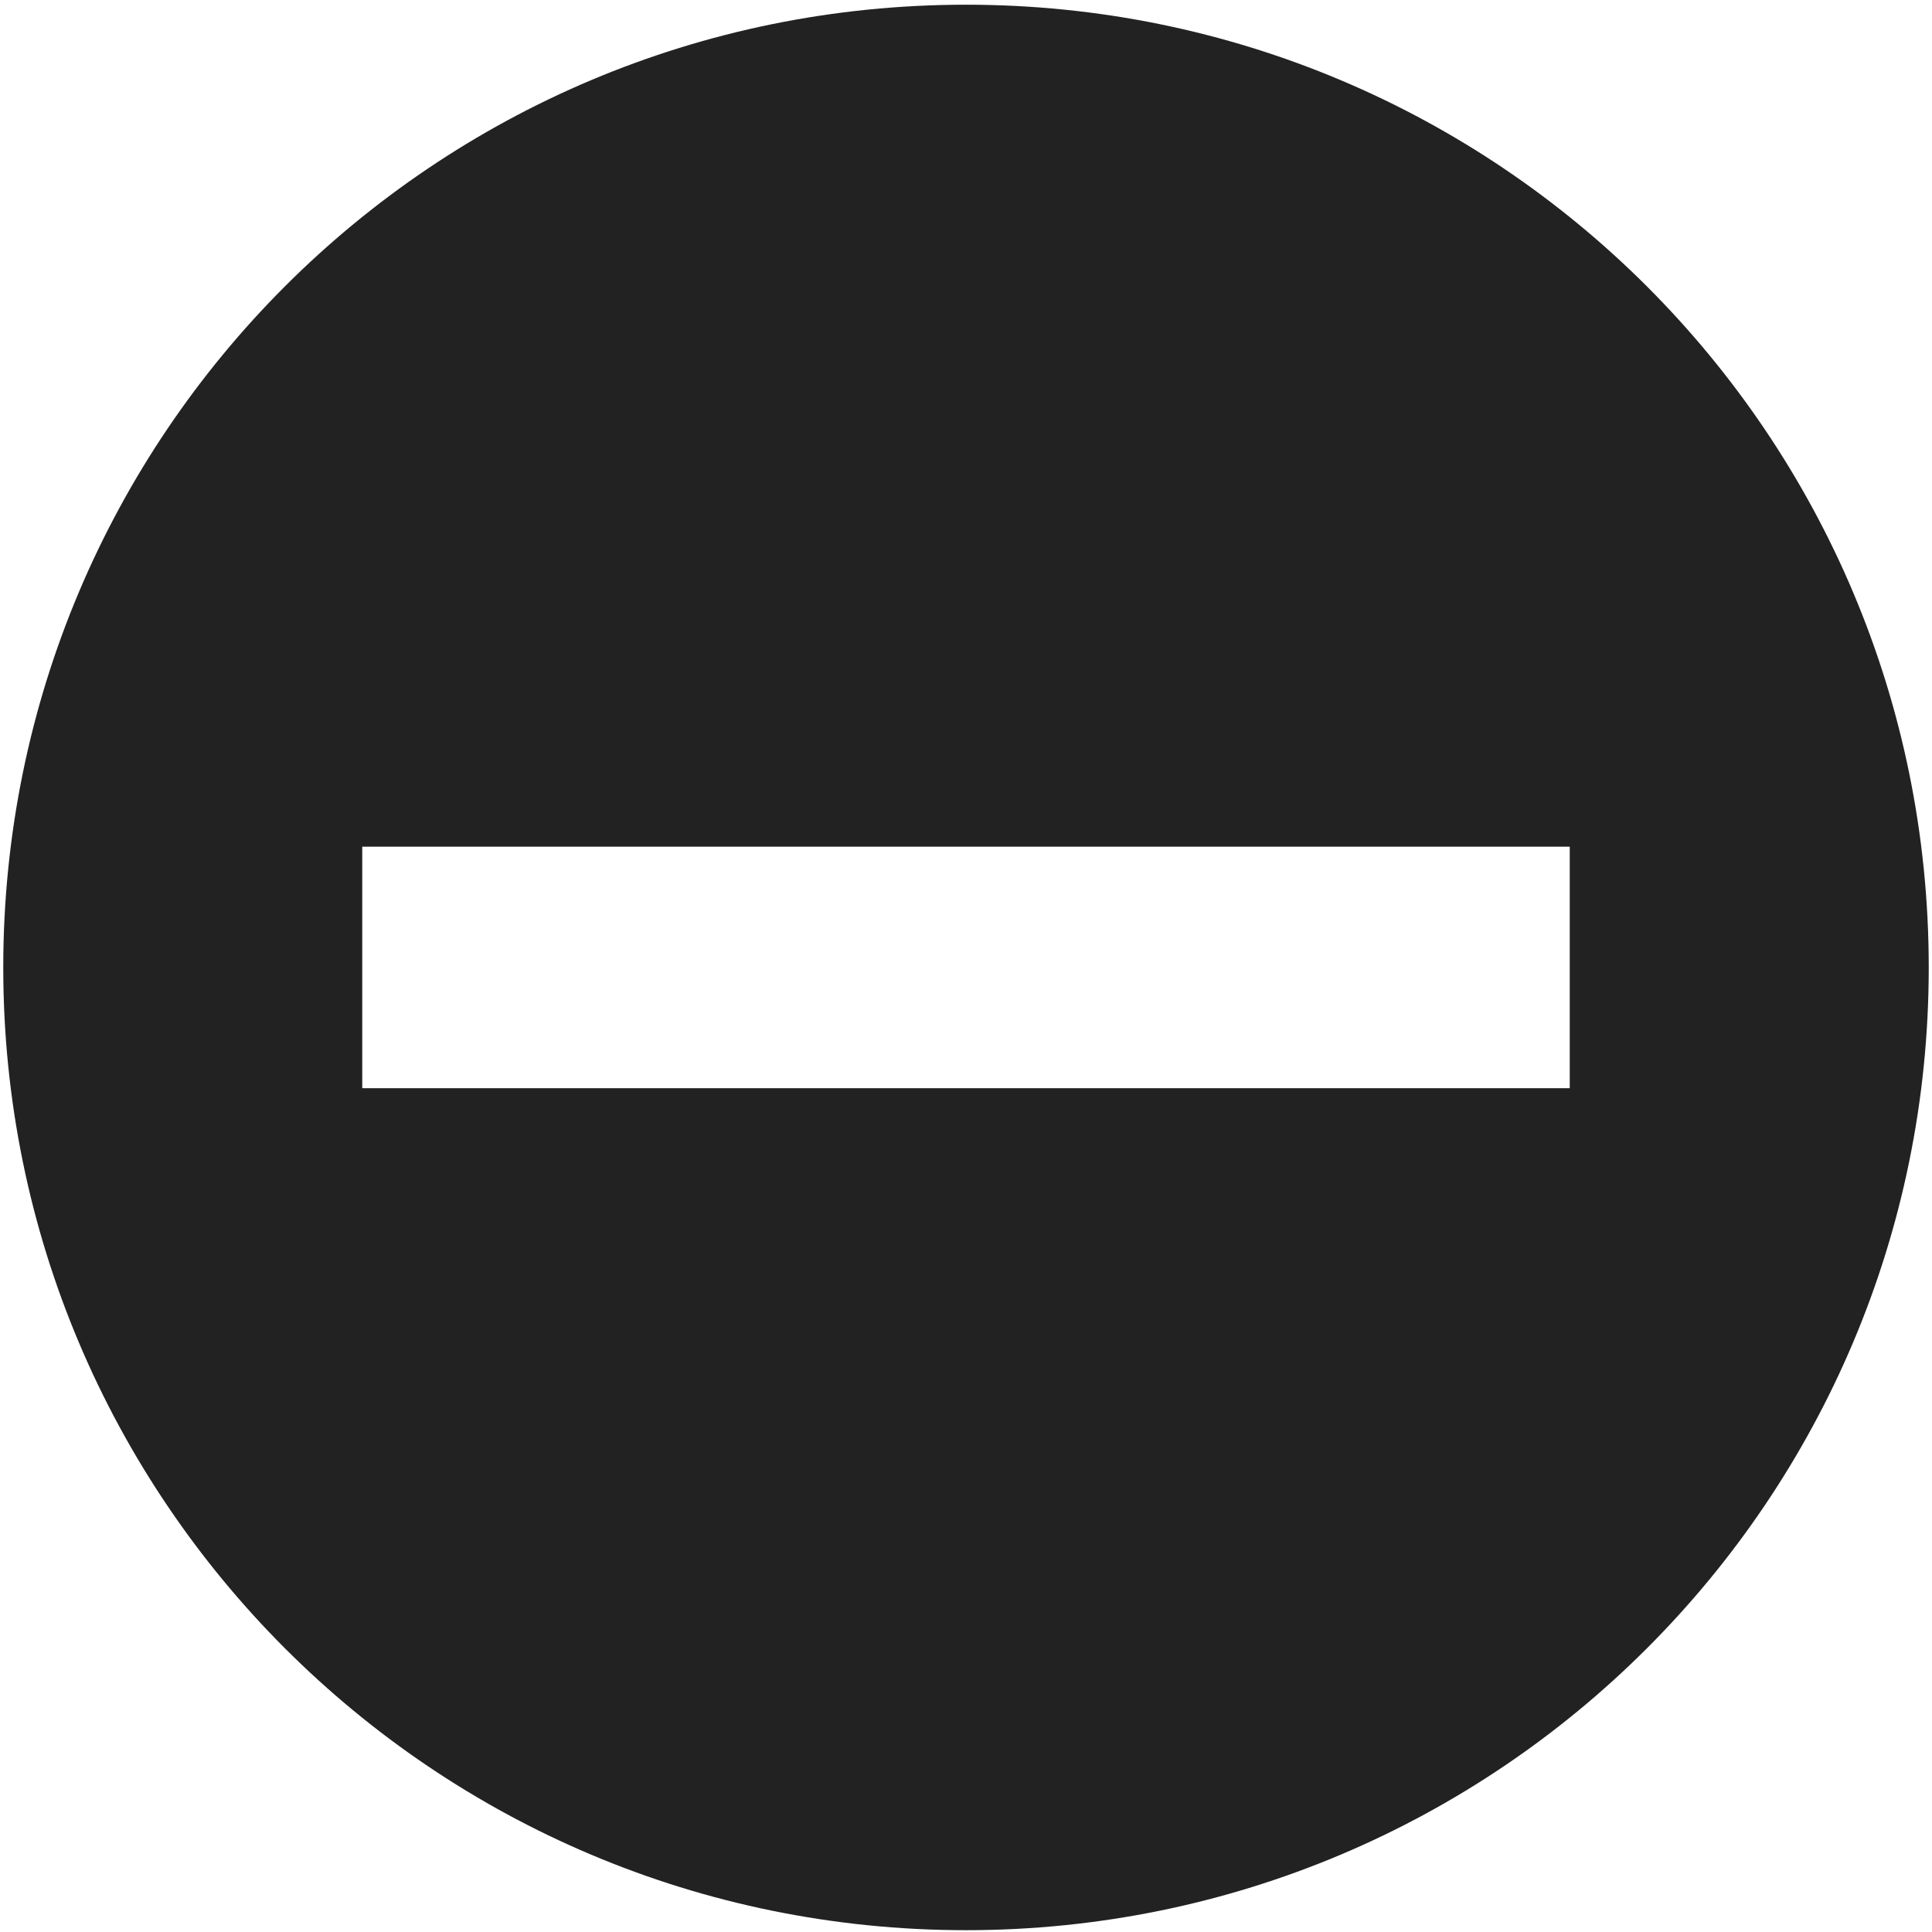
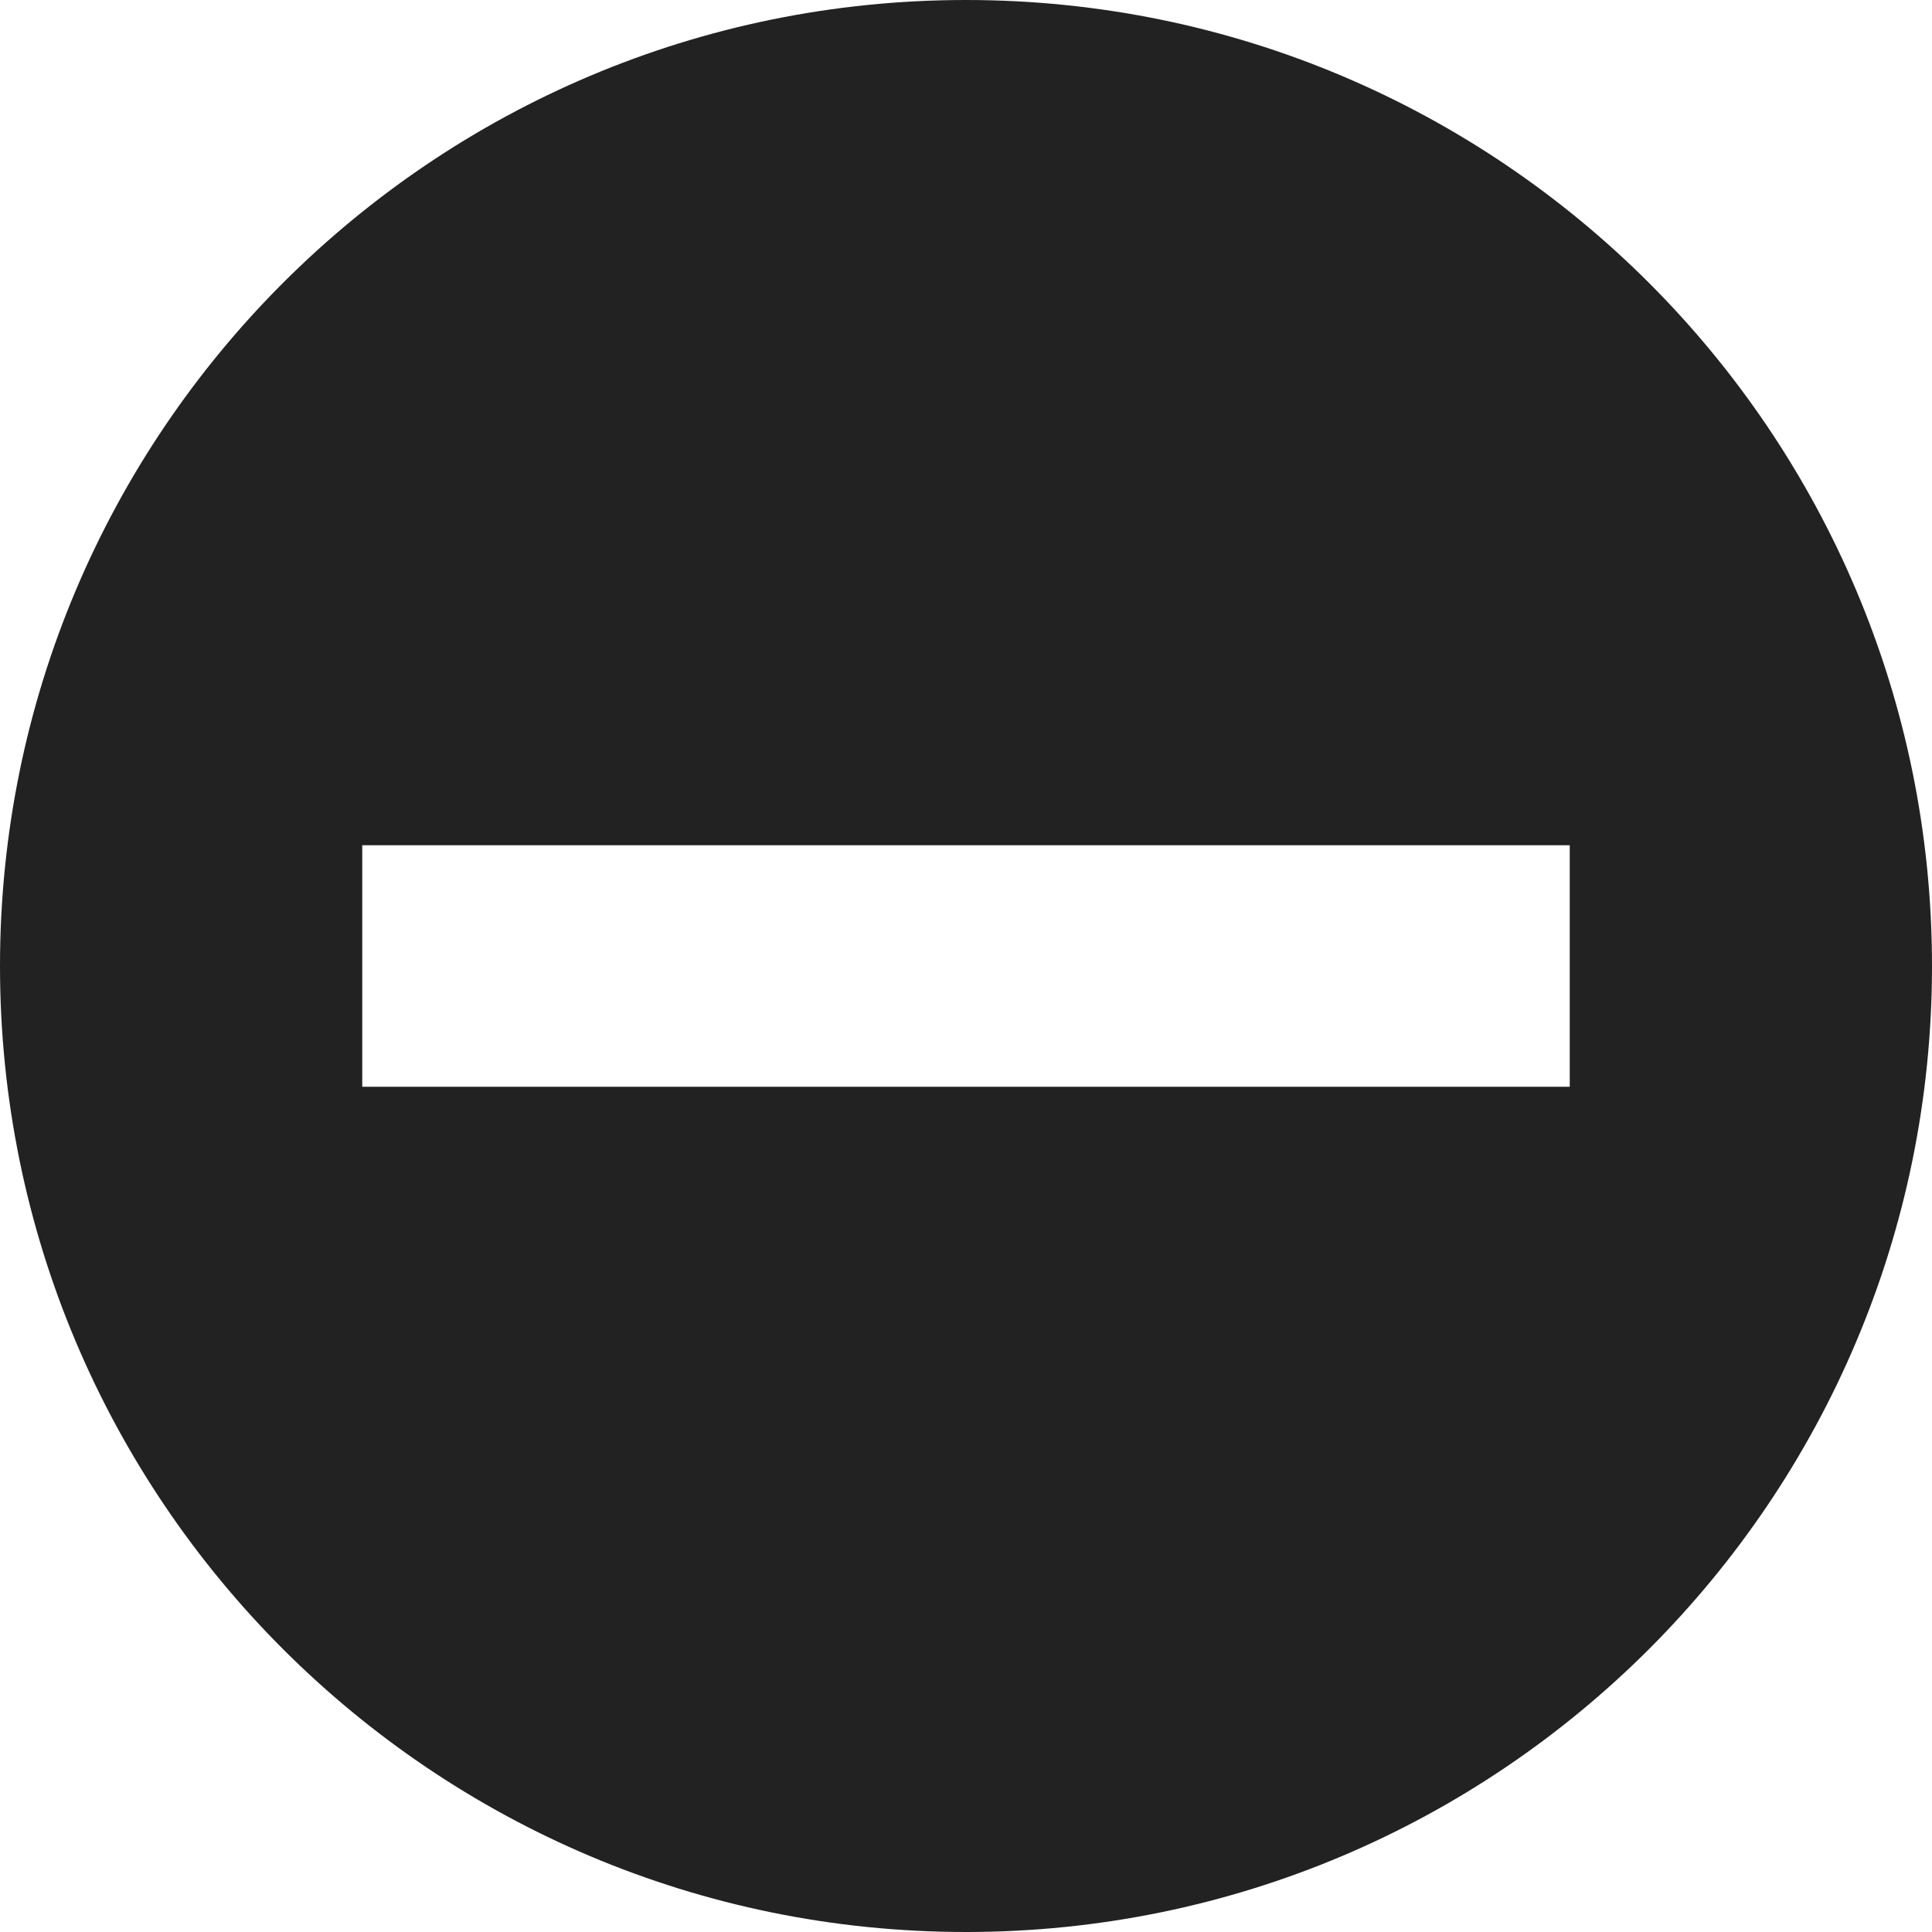
<svg xmlns="http://www.w3.org/2000/svg" height="16px" viewBox="0 0 16 16" width="16px">
-   <filter id="a" height="100%" width="100%" x="0%" y="0%">
-     <feColorMatrix color-interpolation-filters="sRGB" values="0 0 0 0 1 0 0 0 0 1 0 0 0 0 1 0 0 0 1 0" />
-   </filter>
-   <mask id="b">
-     <g filter="url(#a)">
-       <path d="m -1.6 -1.6 h 19.2 v 19.2 h -19.2 z" fill-opacity="0.5" />
-     </g>
-   </mask>
-   <clipPath id="c">
-     <path d="m 0 0 h 1600 v 1200 h -1600 z" />
-   </clipPath>
-   <mask id="d">
-     <g filter="url(#a)">
-       <path d="m -1.6 -1.6 h 19.2 v 19.2 h -19.2 z" fill-opacity="0.7" />
-     </g>
-   </mask>
-   <clipPath id="e">
-     <path d="m 0 0 h 1600 v 1200 h -1600 z" />
-   </clipPath>
-   <mask id="f">
-     <g filter="url(#a)">
-       <path d="m -1.6 -1.6 h 19.2 v 19.2 h -19.2 z" fill-opacity="0.35" />
-     </g>
-   </mask>
-   <clipPath id="g">
-     <path d="m 0 0 h 1600 v 1200 h -1600 z" />
-   </clipPath>
-   <g mask="url(#b)">
-     <g clip-path="url(#c)" transform="matrix(1 0 0 1 -60 -40)">
-       <path d="m 550 182 c -0.352 0.004 -0.695 0.102 -1 0.281 v 3.438 c 0.305 0.18 0.648 0.277 1 0.281 c 1.105 0 2 -0.895 2 -2 s -0.895 -2 -2 -2 z m 0 5 c -0.34 0 -0.68 0.059 -1 0.176 v 6.824 h 4 v -4 c 0 -1.656 -1.344 -3 -3 -3 z m 0 0" />
-     </g>
-   </g>
-   <g mask="url(#d)">
-     <g clip-path="url(#e)" transform="matrix(1 0 0 1 -60 -40)">
-       <path d="m 569 182 v 4 c 1.105 0 2 -0.895 2 -2 s -0.895 -2 -2 -2 z m 0 5 v 7 h 3 v -4 c 0 -1.656 -1.344 -3 -3 -3 z m 0 0" />
-     </g>
-   </g>
-   <g mask="url(#f)">
-     <g clip-path="url(#g)" transform="matrix(1 0 0 1 -60 -40)">
-       <path d="m 573 182.27 v 3.449 c 0.613 -0.355 0.996 -1.008 1 -1.719 c 0 -0.715 -0.383 -1.375 -1 -1.73 z m 0 4.906 v 6.824 h 2 v -4 c 0 -1.27 -0.801 -2.402 -2 -2.824 z m 0 0" />
-     </g>
-   </g>
-   <path d="m 8 0.039 c -4.41 0 -7.973 3.562 -7.973 7.973 c 0 4.406 3.563 7.973 7.973 7.973 c 4.406 0 7.973 -3.566 7.973 -7.973 c 0 -4.41 -3.566 -7.973 -7.973 -7.973 z m -5 6.973 h 10 v 2 h -10 z m 0 0" fill="#222222" />
+   <path d="m 8 0 c -4.418 0 -8 3.582 -8 8 s 3.582 8 8 8 s 8 -3.582 8 -8 s -3.582 -8 -8 -8 z m -5 7 h 10 v 2 h -10 z m 0 0" fill="#222222" />
</svg>
